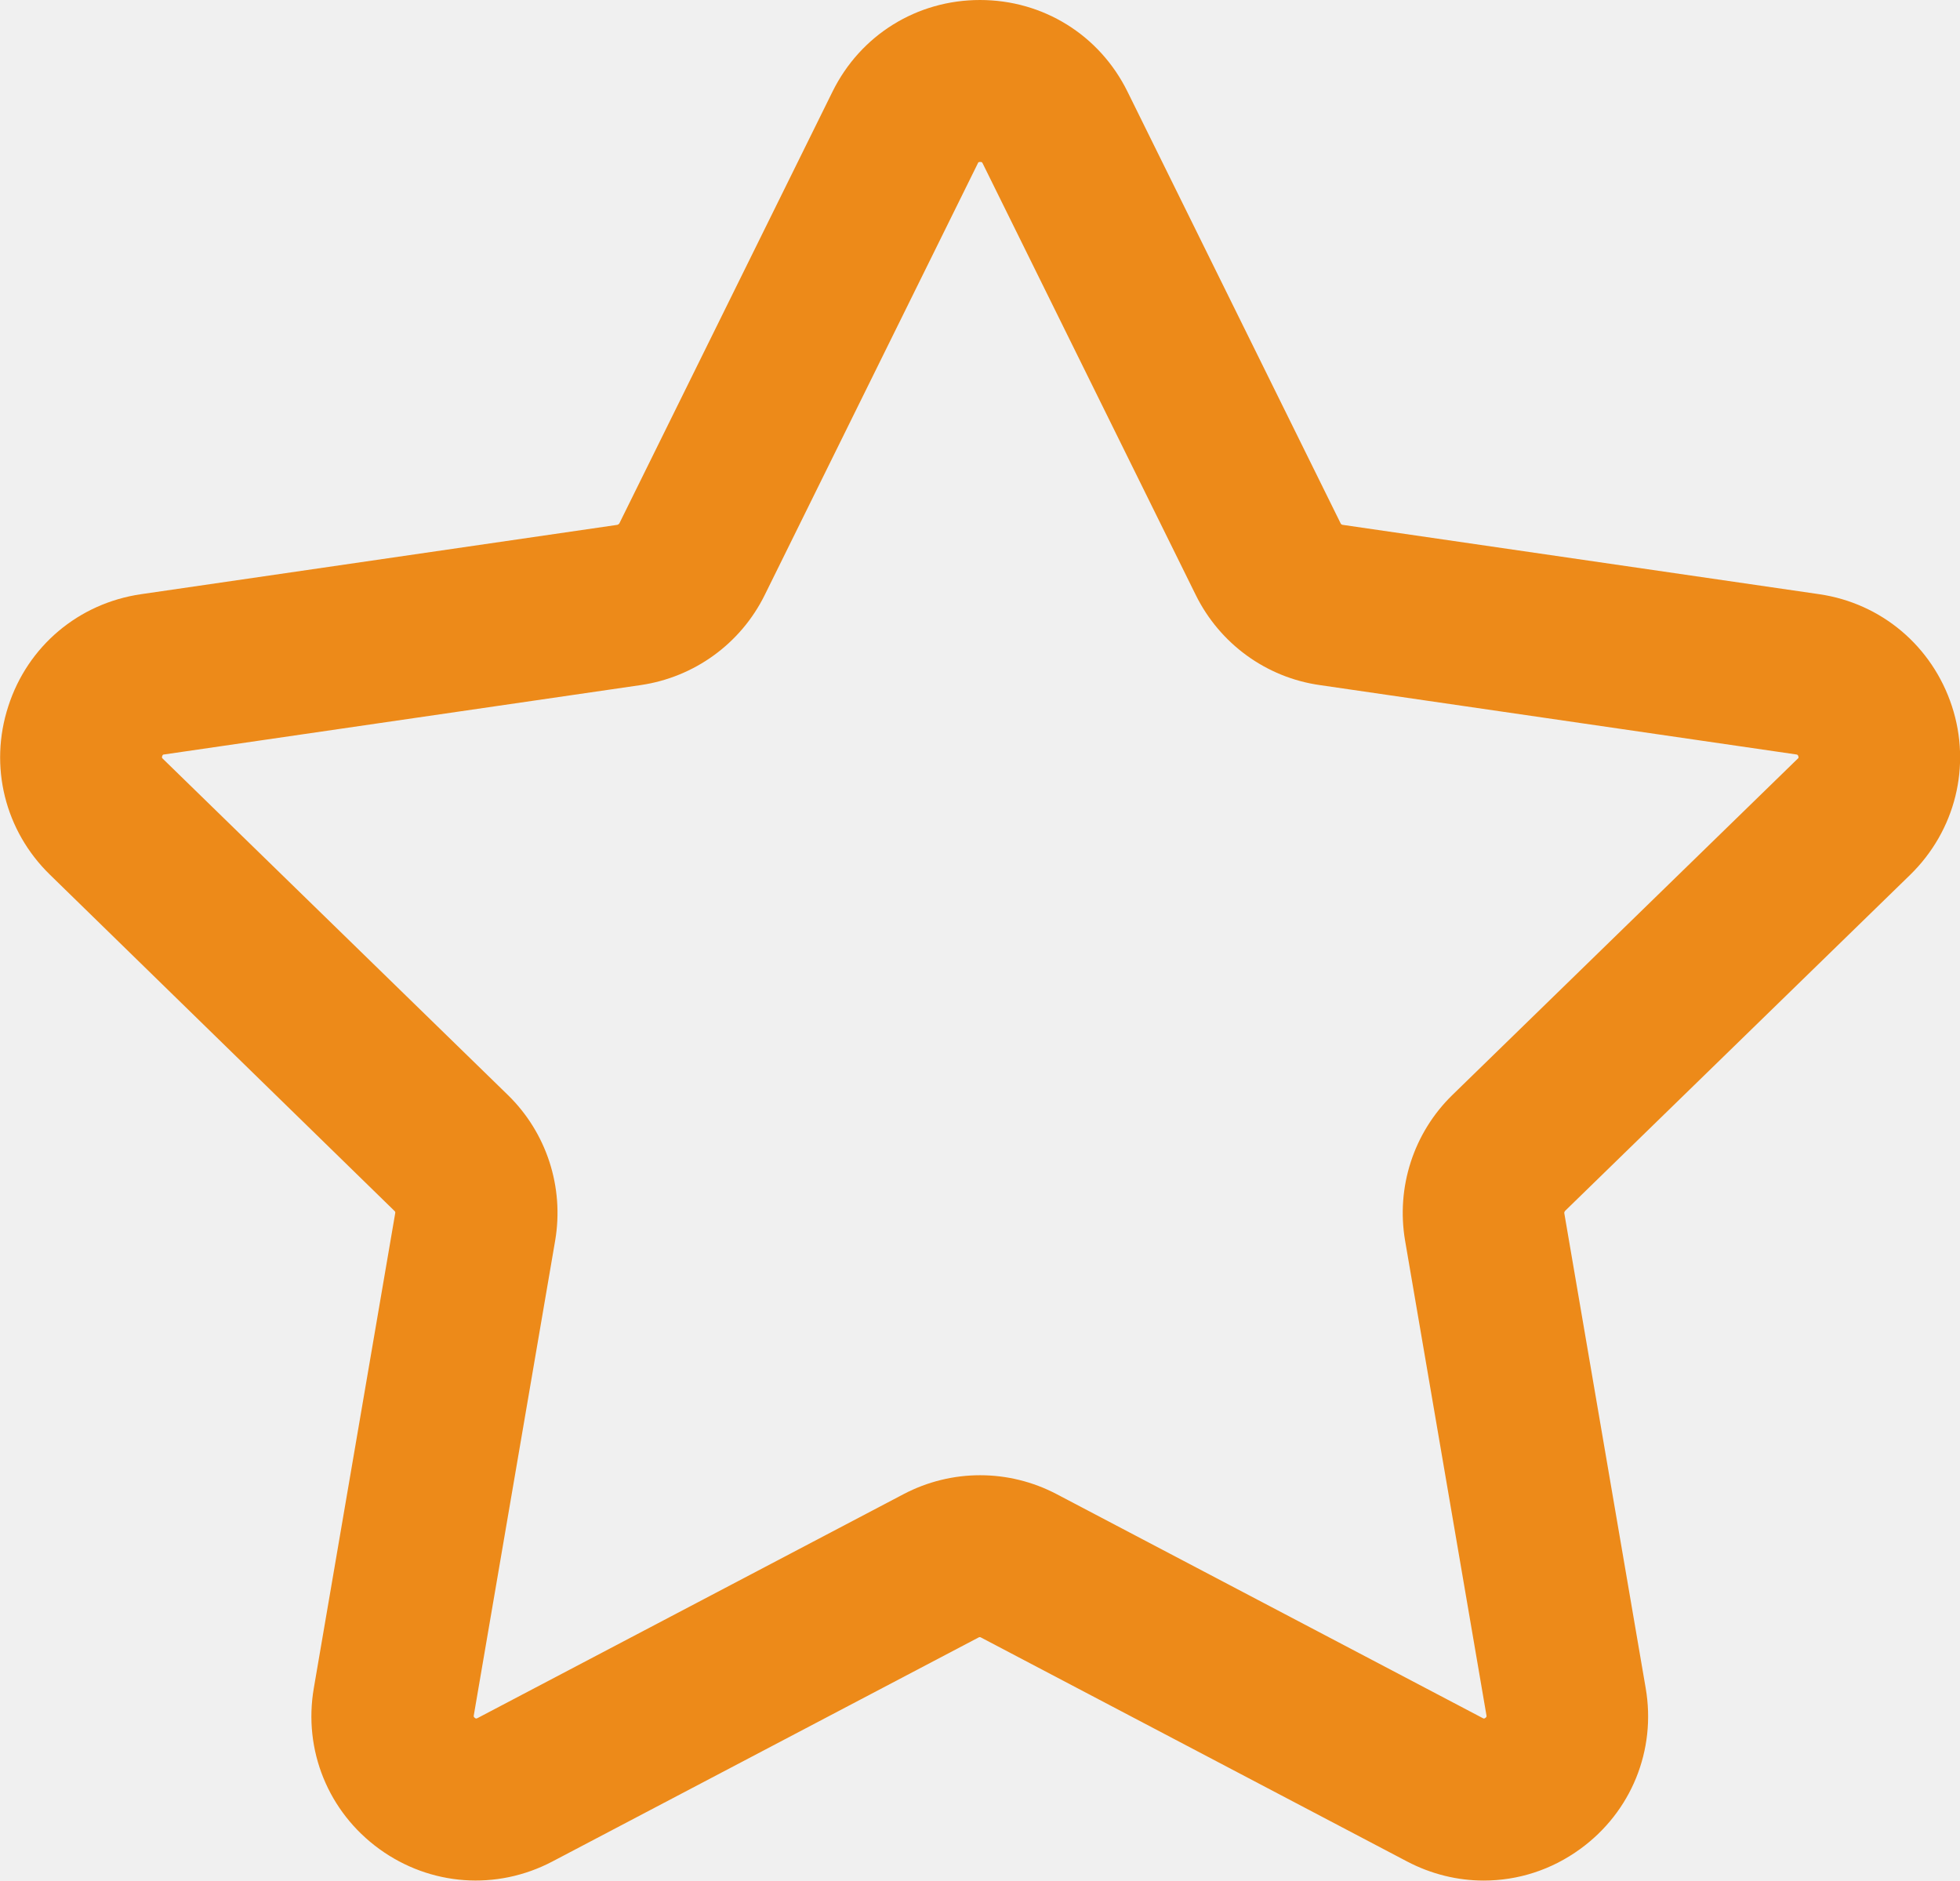
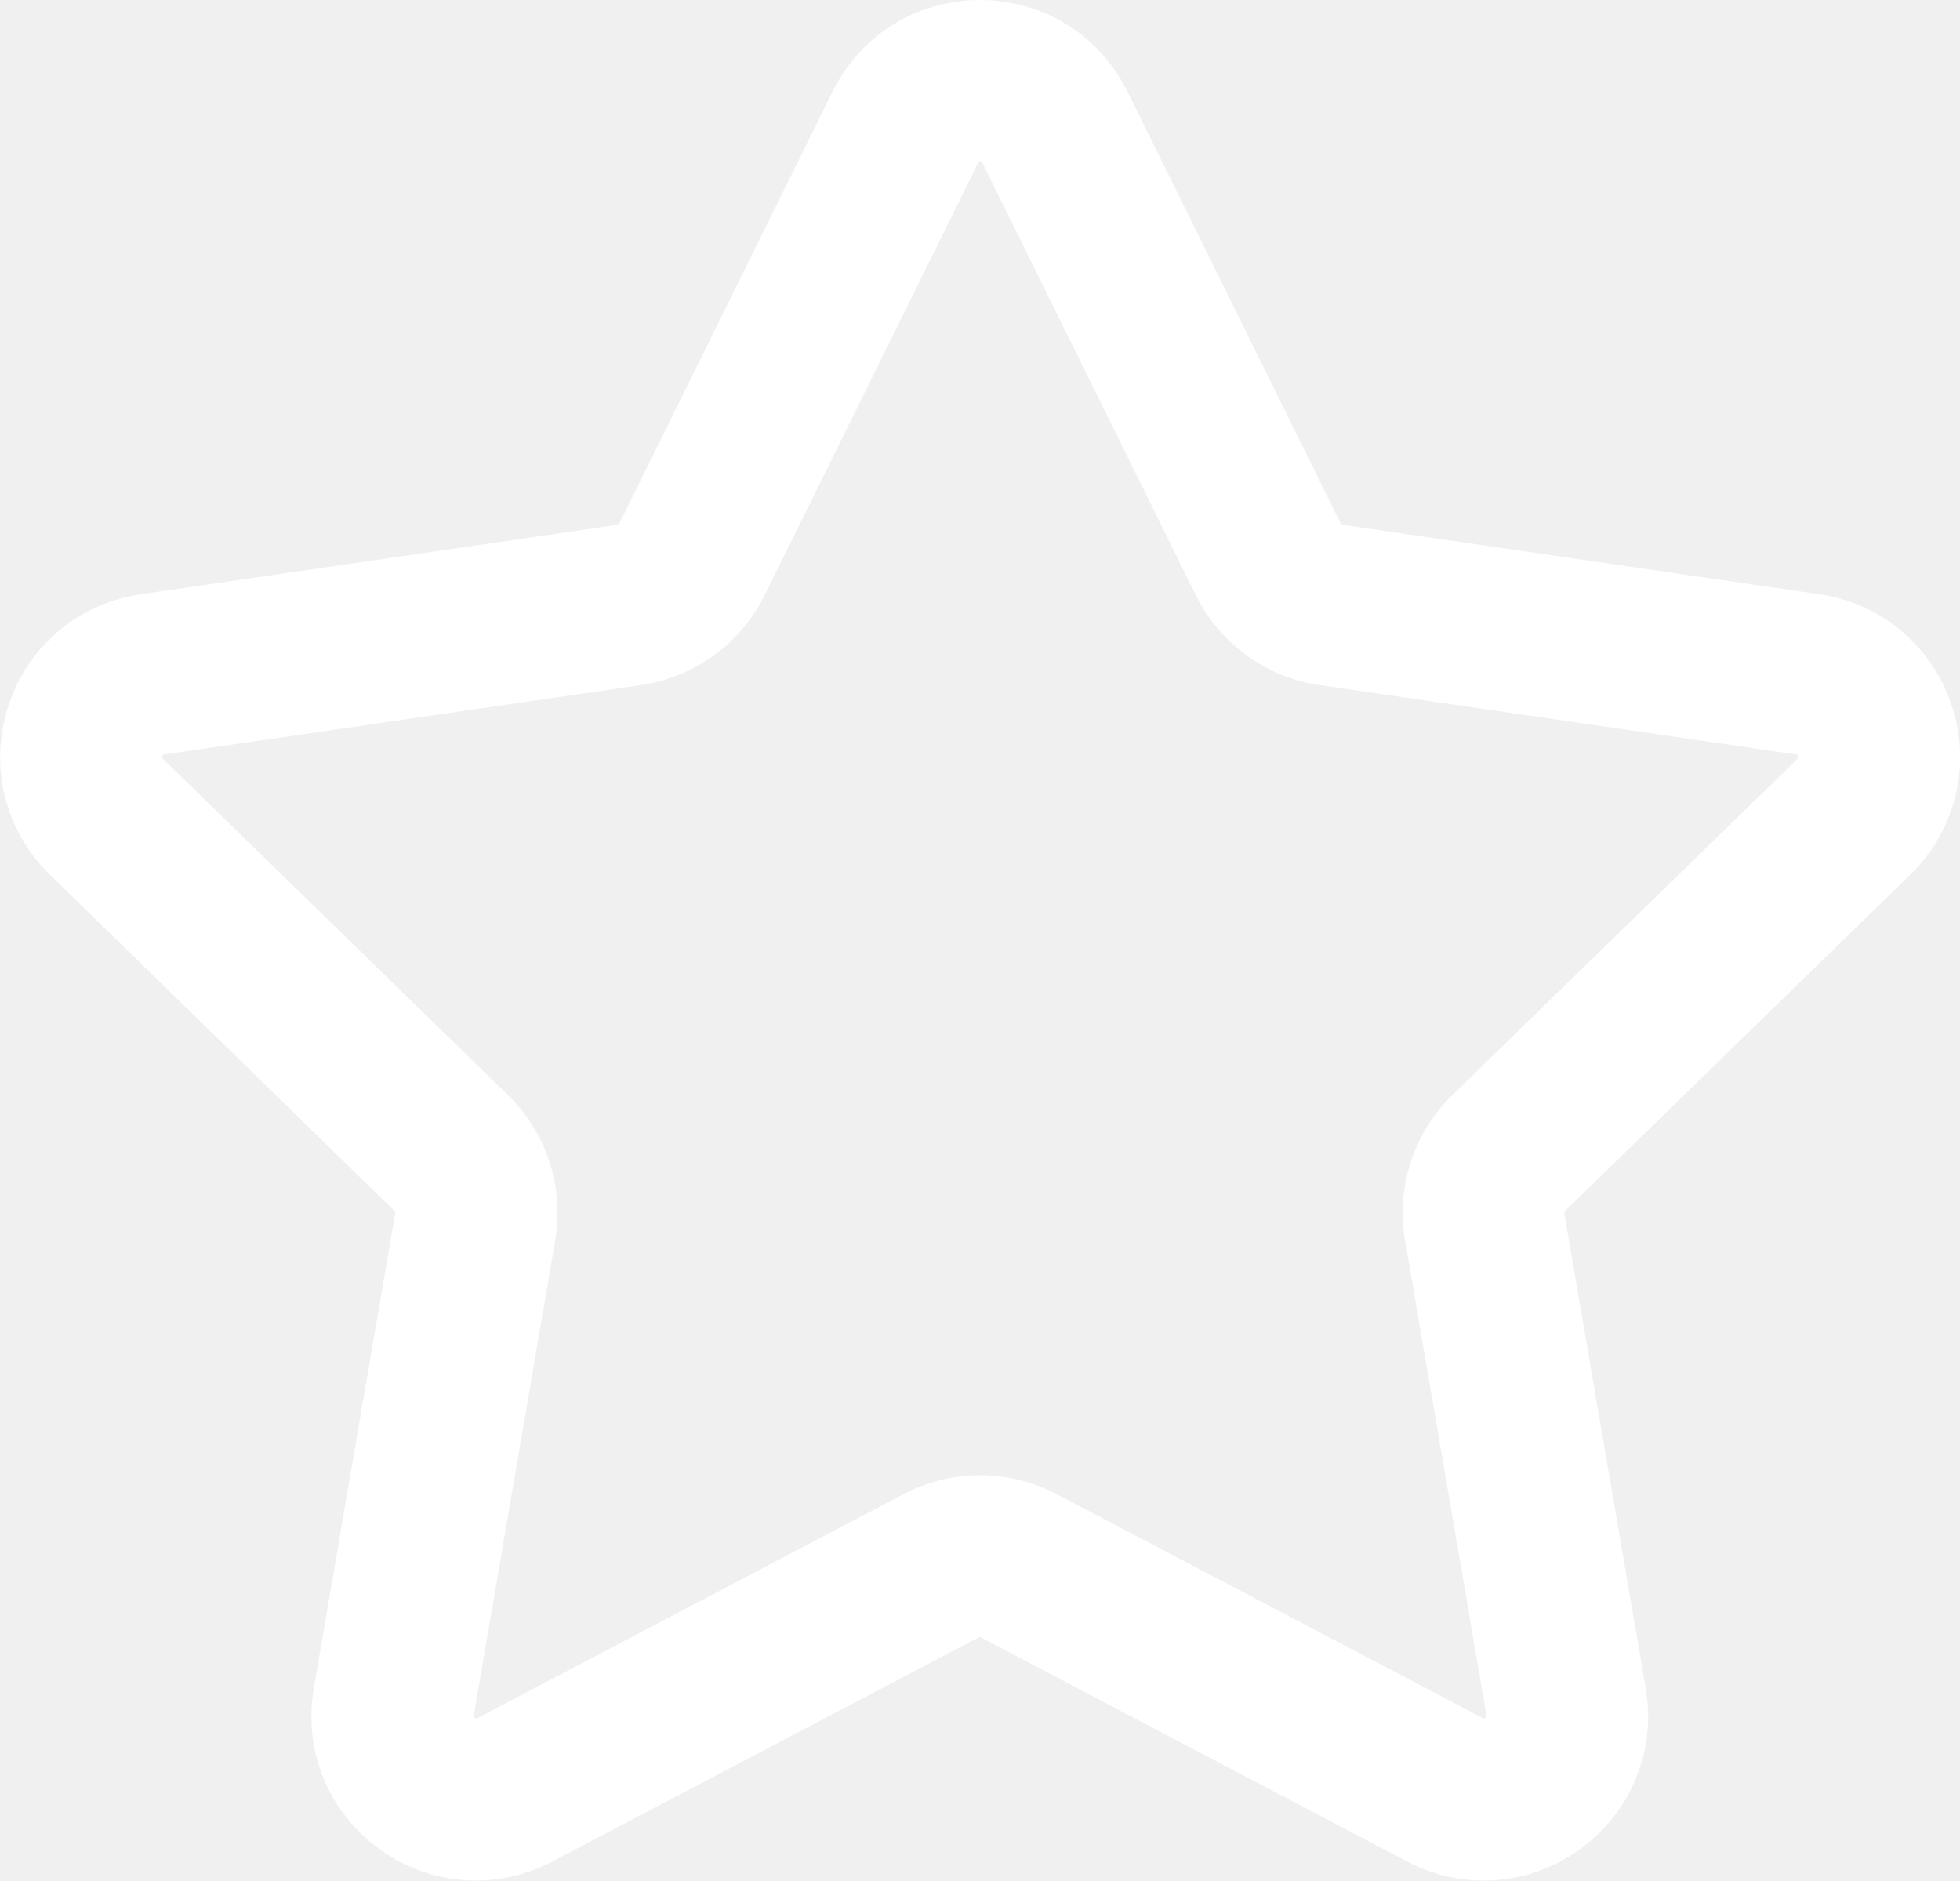
<svg xmlns="http://www.w3.org/2000/svg" version="1.1" id="Capa_1" x="0px" y="0px" viewBox="0 0 800 767.4" style="enable-background:new 0 0 800 767.4;" xml:space="preserve">
  <style type="text/css">
- 	.st0{fill:#ED8A19;}
+ 	.st0{fill:#FFFFFF;}
</style>
  <g>
-     <path class="st0" d="M779.7,357c18.4-18,25-44.4,17-68.8s-28.7-42-54.2-45.7L548,214.2c-0.4-0.1-0.7-0.3-0.8-0.6l-87-176.2   C448.8,14.3,425.8,0,400,0s-48.8,14.3-60.2,37.4l-87,176.2c-0.2,0.3-0.5,0.5-0.8,0.6L57.6,242.5c-25.5,3.7-46.3,21.2-54.2,45.7   c-8,24.5-1.4,50.9,17,68.8L161,494.2c0.3,0.2,0.4,0.6,0.3,1l-33.2,193.7c-4.4,25.4,5.9,50.6,26.7,65.7   c20.8,15.1,47.9,17.1,70.7,5.1l173.9-91.4c0.3-0.2,0.7-0.2,1,0l173.9,91.4c9.9,5.2,20.6,7.8,31.3,7.8c13.9,0,27.6-4.3,39.4-12.9   c20.8-15.1,31.1-40.3,26.7-65.7l-33.2-193.7c-0.1-0.4,0.1-0.7,0.3-1L779.7,357z M573.5,506.3L606.7,700c0.1,0.5,0.1,0.7-0.4,1.1   c-0.5,0.4-0.7,0.3-1.1,0.1l-173.9-91.4c-19.6-10.3-42.9-10.3-62.5,0l-173.9,91.4c-0.5,0.2-0.6,0.3-1.1-0.1   c-0.5-0.4-0.5-0.6-0.4-1.1l33.2-193.7c3.7-21.8-3.5-44-19.3-59.4L66.5,309.7c-0.4-0.4-0.5-0.5-0.3-1.1c0.2-0.6,0.4-0.7,0.9-0.7   l194.4-28.3c21.9-3.2,40.8-16.9,50.6-36.7l87-176.2c0.2-0.5,0.3-0.6,1-0.6s0.7,0.1,1,0.6l87,176.2c9.8,19.8,28.7,33.6,50.6,36.7   l194.4,28.3c0.5,0.1,0.7,0.1,0.9,0.7s0.1,0.8-0.3,1.1L592.8,446.9C577,462.3,569.8,484.5,573.5,506.3z" />
+     <path class="st0" d="M779.7,357c18.4-18,25-44.4,17-68.8s-28.7-42-54.2-45.7L548,214.2c-0.4-0.1-0.7-0.3-0.8-0.6l-87-176.2   C448.8,14.3,425.8,0,400,0s-48.8,14.3-60.2,37.4l-87,176.2c-0.2,0.3-0.5,0.5-0.8,0.6L57.6,242.5c-25.5,3.7-46.3,21.2-54.2,45.7   c-8,24.5-1.4,50.9,17,68.8L161,494.2c0.3,0.2,0.4,0.6,0.3,1l-33.2,193.7c-4.4,25.4,5.9,50.6,26.7,65.7   c20.8,15.1,47.9,17.1,70.7,5.1l173.9-91.4c0.3-0.2,0.7-0.2,1,0l173.9,91.4c9.9,5.2,20.6,7.8,31.3,7.8c13.9,0,27.6-4.3,39.4-12.9   c20.8-15.1,31.1-40.3,26.7-65.7l-33.2-193.7c-0.1-0.4,0.1-0.7,0.3-1L779.7,357z M573.5,506.3L606.7,700c0.1,0.5,0.1,0.7-0.4,1.1   c-0.5,0.4-0.7,0.3-1.1,0.1l-173.9-91.4c-19.6-10.3-42.9-10.3-62.5,0l-173.9,91.4c-0.5,0.2-0.6,0.3-1.1-0.1   c-0.5-0.4-0.5-0.6-0.4-1.1l33.2-193.7c3.7-21.8-3.5-44-19.3-59.4L66.5,309.7c-0.4-0.4-0.5-0.5-0.3-1.1s0.4-0.7,0.9-0.7l194.4-28.3   c21.9-3.2,40.8-16.9,50.6-36.7l87-176.2c0.2-0.5,0.3-0.6,1-0.6s0.7,0.1,1,0.6l87,176.2c9.8,19.8,28.7,33.6,50.6,36.7l194.4,28.3   c0.5,0.1,0.7,0.1,0.9,0.7s0.1,0.8-0.3,1.1L592.8,446.9C577,462.3,569.8,484.5,573.5,506.3z" />
  </g>
</svg>
